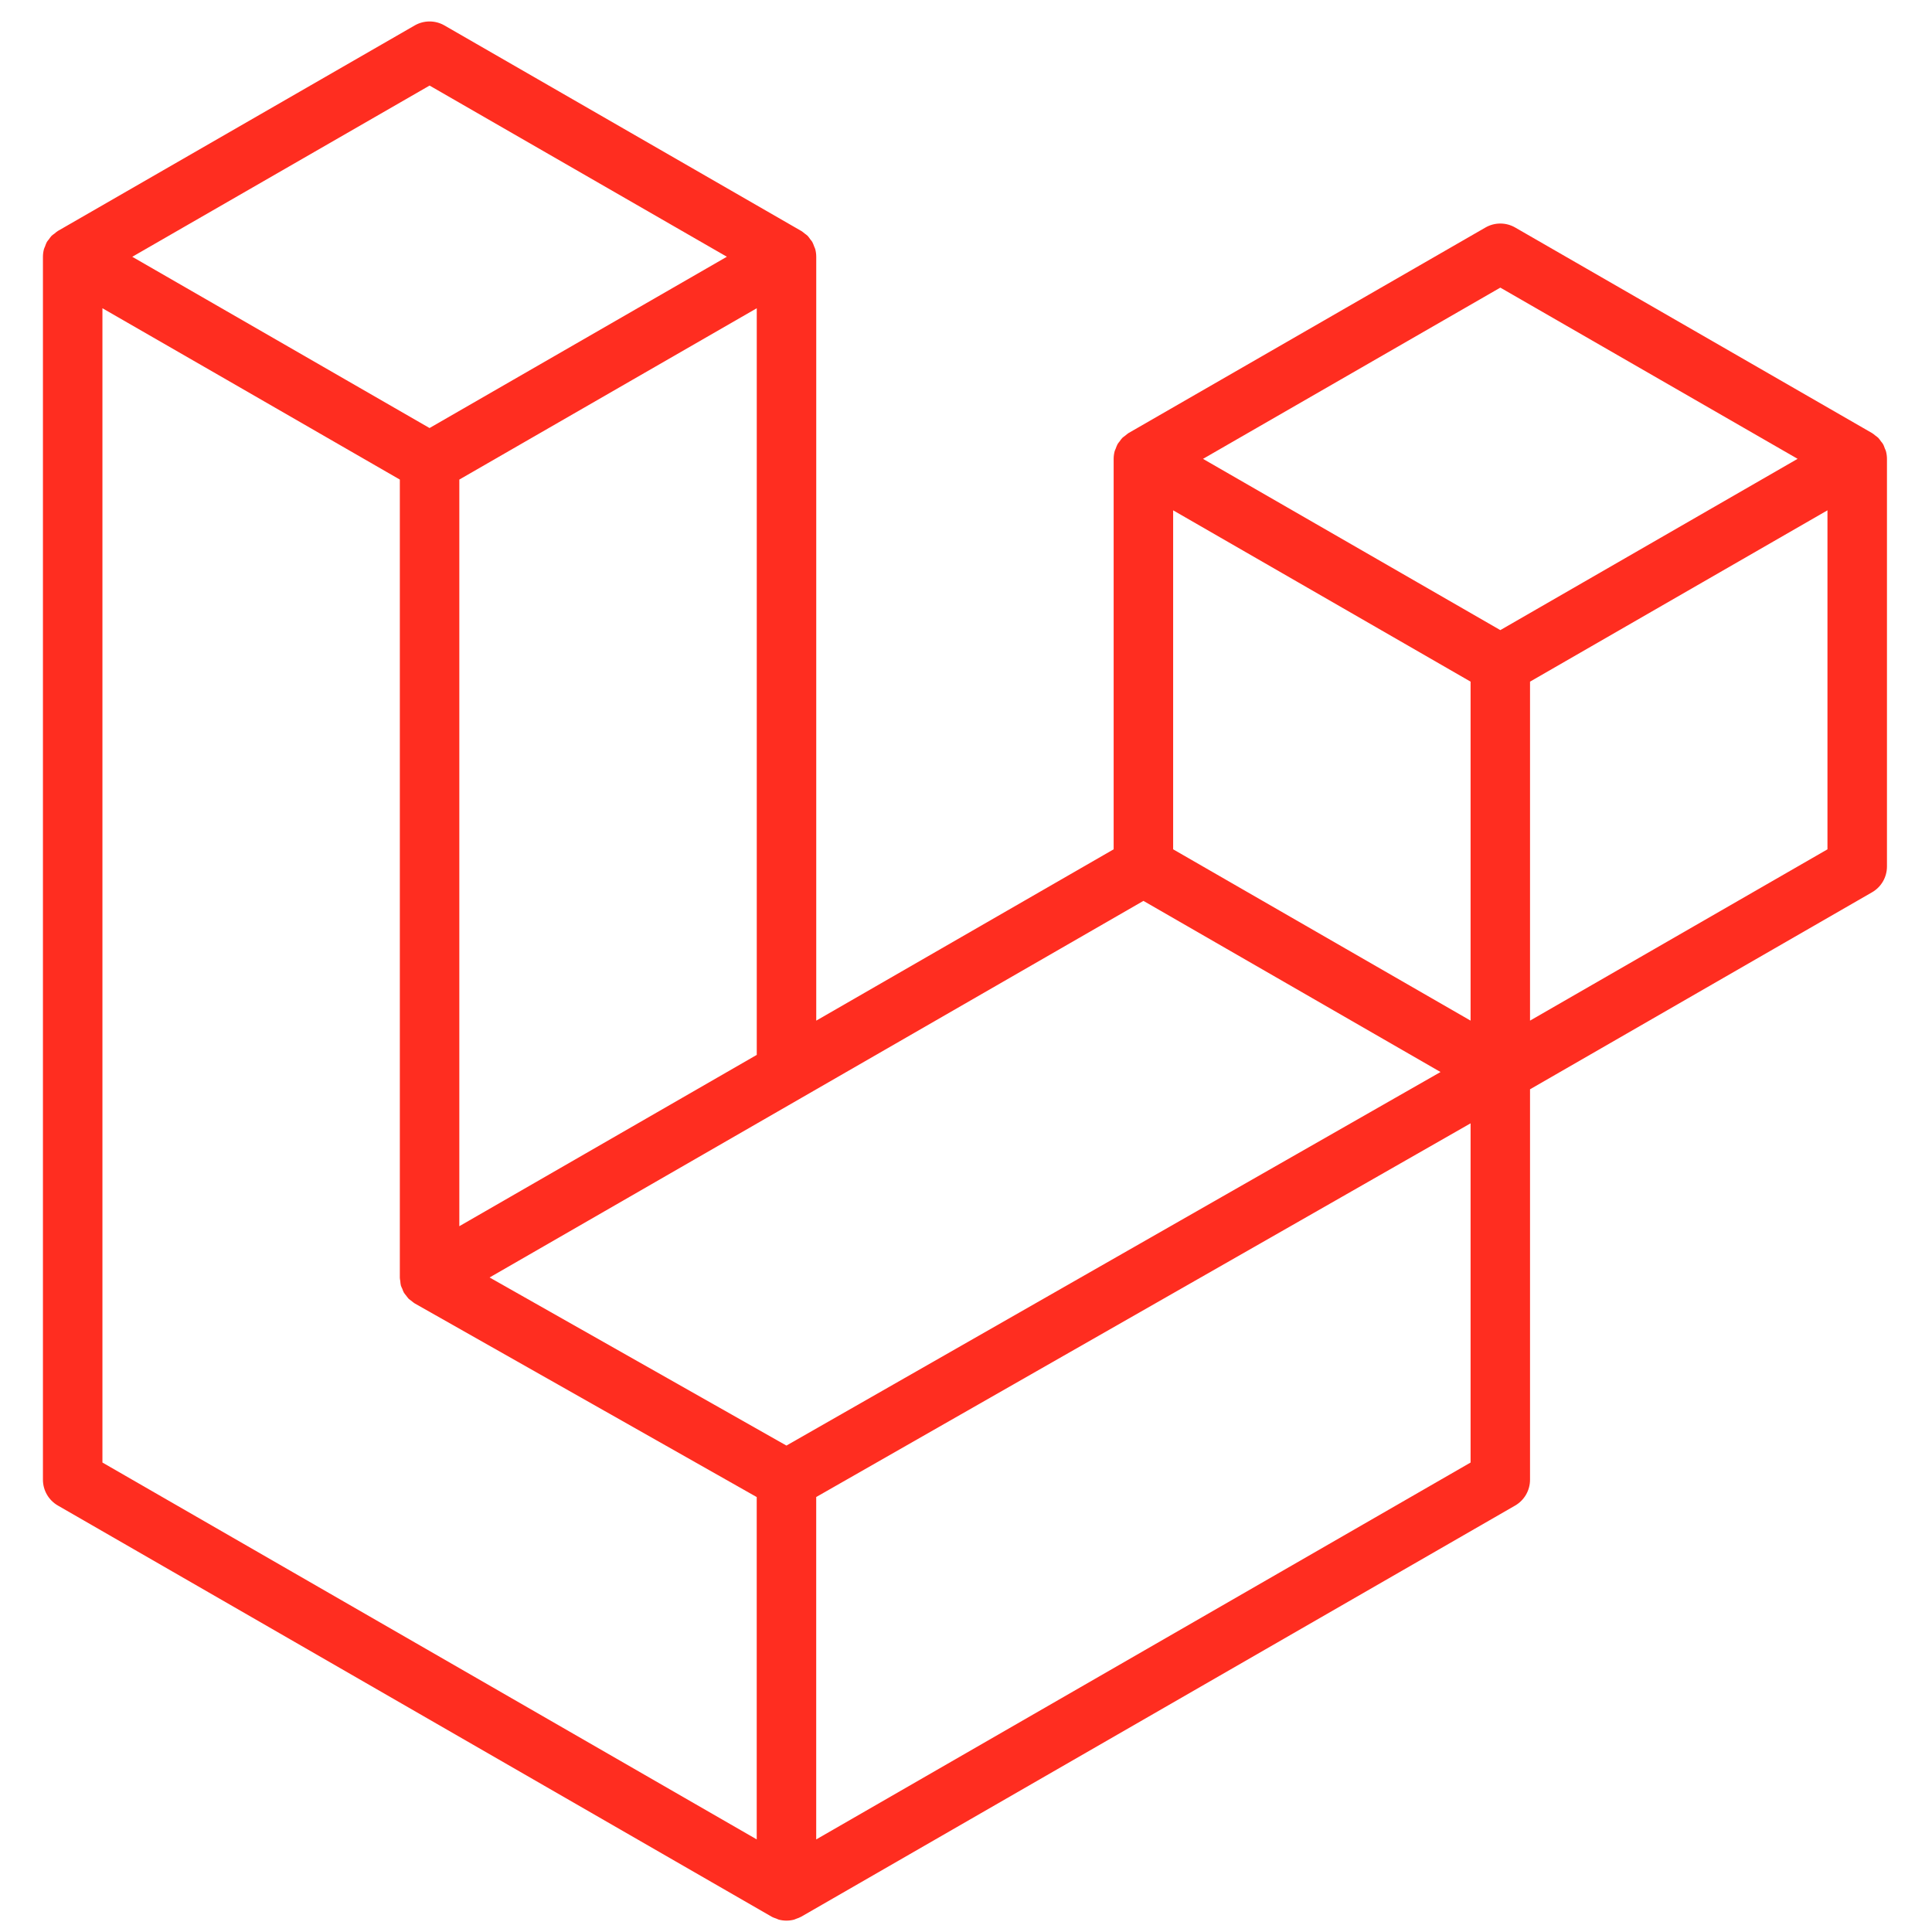
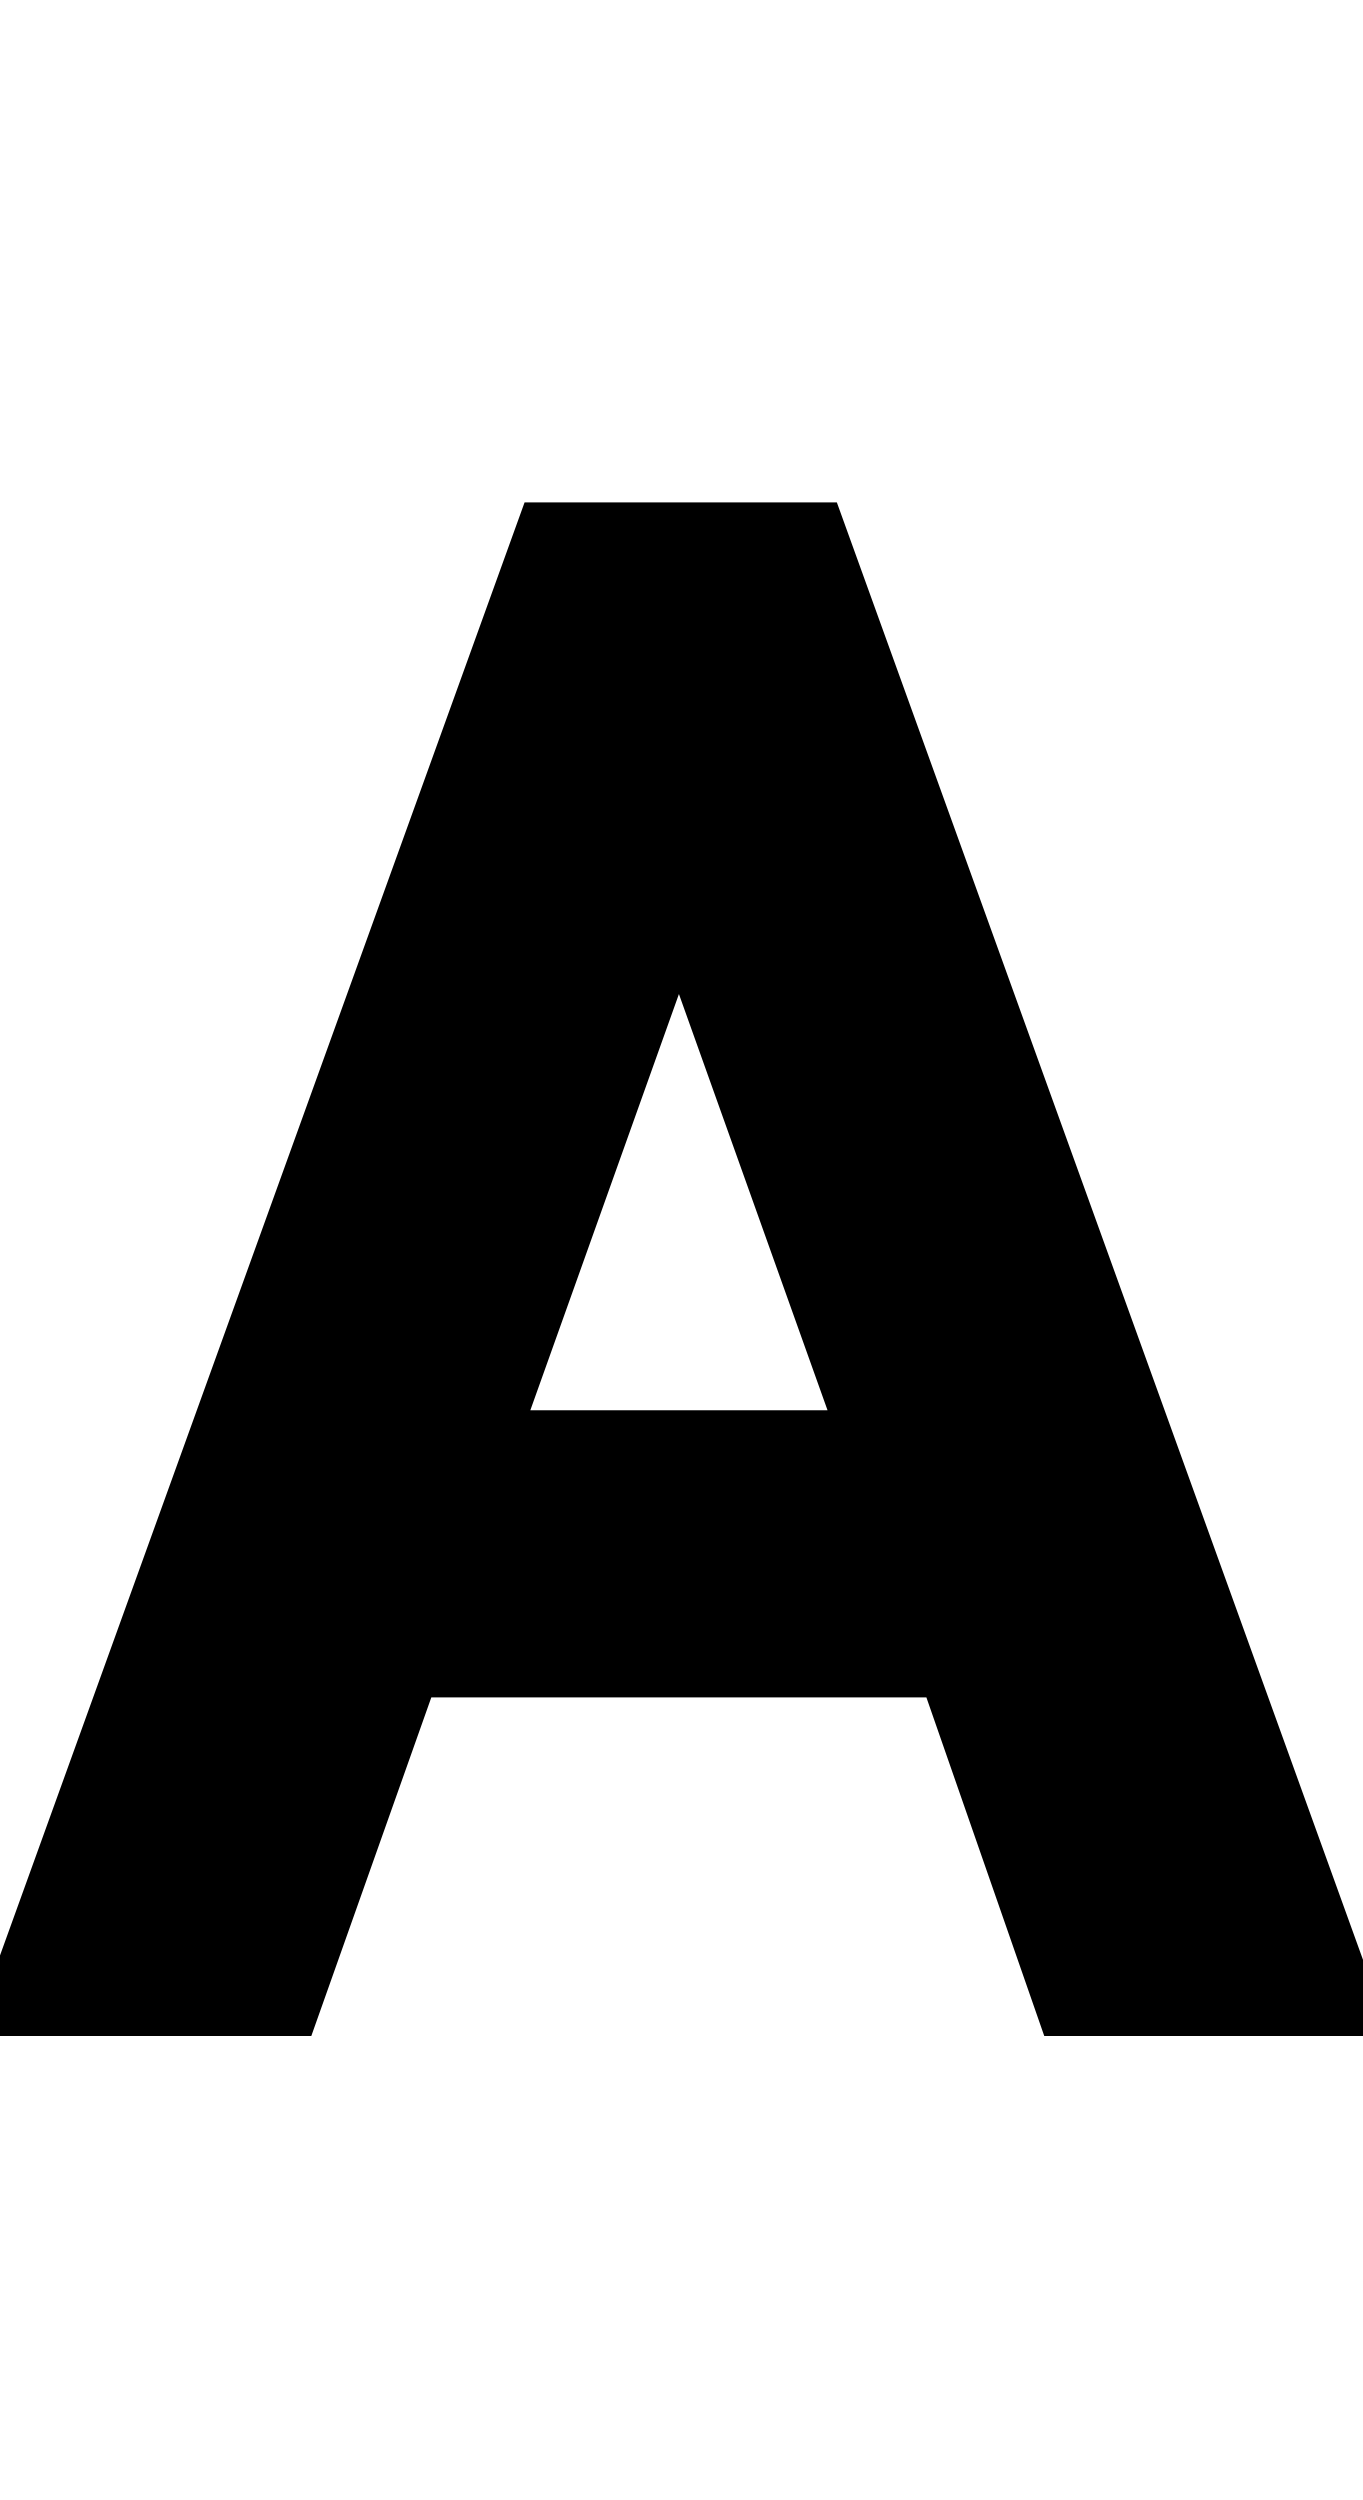
- <svg xmlns="http://www.w3.org/2000/svg" width="166" height="166" viewBox="0 0 166 166" fill="none">
-   <path fill-rule="evenodd" clip-rule="evenodd" d="M162.041 38.759C162.099 38.977 162.129 39.201 162.13 39.426V74.452C162.13 74.902 162.011 75.344 161.786 75.733C161.561 76.122 161.237 76.444 160.847 76.668L131.462 93.594V127.141C131.462 128.054 130.977 128.897 130.186 129.357L68.847 164.683C68.707 164.763 68.554 164.814 68.401 164.868C68.343 164.887 68.289 164.922 68.228 164.938C67.8 165.051 67.349 165.051 66.92 164.938C66.85 164.919 66.786 164.881 66.719 164.855C66.579 164.804 66.432 164.76 66.298 164.683L4.972 129.357C4.583 129.133 4.259 128.81 4.034 128.421C3.808 128.032 3.69 127.591 3.689 127.141L3.689 22.063C3.689 21.834 3.721 21.61 3.779 21.393C3.798 21.32 3.843 21.253 3.868 21.179C3.916 21.045 3.961 20.908 4.031 20.783C4.079 20.7 4.149 20.633 4.206 20.557C4.28 20.454 4.347 20.349 4.433 20.26C4.506 20.186 4.602 20.132 4.685 20.068C4.778 19.992 4.861 19.909 4.966 19.848L35.633 2.185C36.022 1.961 36.462 1.844 36.91 1.844C37.358 1.844 37.798 1.961 38.186 2.185L68.851 19.848H68.857C68.959 19.912 69.045 19.992 69.138 20.065C69.221 20.129 69.313 20.186 69.387 20.257C69.476 20.349 69.54 20.454 69.616 20.557C69.671 20.633 69.744 20.7 69.789 20.783C69.862 20.911 69.904 21.045 69.955 21.179C69.98 21.253 70.025 21.32 70.044 21.396C70.103 21.614 70.133 21.838 70.133 22.063V87.694L95.686 72.974V39.423C95.686 39.2 95.718 38.973 95.775 38.759C95.798 38.683 95.839 38.615 95.865 38.542C95.916 38.408 95.96 38.271 96.031 38.146C96.079 38.063 96.149 37.996 96.203 37.92C96.279 37.818 96.343 37.712 96.433 37.623C96.506 37.549 96.599 37.495 96.681 37.431C96.777 37.355 96.86 37.272 96.962 37.211L127.633 19.548C128.021 19.324 128.461 19.206 128.91 19.206C129.358 19.206 129.798 19.324 130.186 19.548L160.85 37.211C160.959 37.275 161.042 37.355 161.137 37.428C161.217 37.492 161.31 37.549 161.383 37.62C161.473 37.712 161.536 37.818 161.613 37.92C161.67 37.996 161.741 38.063 161.785 38.146C161.859 38.271 161.9 38.408 161.951 38.542C161.98 38.615 162.021 38.683 162.041 38.759ZM157.018 72.974V43.848L146.287 50.028L131.462 58.568V87.694L157.021 72.974H157.018ZM126.354 125.663V96.518L111.771 104.85L70.13 128.626V158.046L126.354 125.663ZM8.801 26.485V125.663L65.018 158.043V128.629L35.649 112L35.64 111.994L35.627 111.988C35.528 111.93 35.445 111.847 35.353 111.777C35.273 111.713 35.18 111.662 35.11 111.592L35.104 111.582C35.021 111.502 34.963 111.403 34.893 111.314C34.829 111.228 34.753 111.154 34.702 111.065L34.699 111.055C34.641 110.96 34.606 110.845 34.565 110.736C34.523 110.64 34.469 110.551 34.443 110.449C34.411 110.328 34.405 110.197 34.392 110.072C34.379 109.976 34.354 109.881 34.354 109.785V109.778V41.205L19.532 32.662L8.801 26.485ZM36.913 7.35L11.364 22.063L36.907 36.777L62.453 22.06L36.907 7.35H36.913ZM50.2 99.174L65.022 90.637V26.485L54.291 32.665L39.466 41.205V105.357L50.2 99.174ZM128.91 24.713L103.363 39.426L128.91 54.14L154.453 39.423L128.91 24.713ZM126.354 58.568L111.529 50.028L100.798 43.848V72.974L115.619 81.511L126.354 87.694V58.568ZM67.571 124.205L105.042 102.803L123.772 92.109L98.245 77.405L68.854 94.334L42.066 109.762L67.571 124.205Z" fill="#FF2D20" />
+ <svg xmlns="http://www.w3.org/2000/svg" viewBox="214.075 121.156 19.078 35" width="19.078px" height="35px">
+   <path d="M 218.08 149.16 L 214.38 149.16 L 221.77 128.69 L 225.44 128.69 L 232.83 149.16 L 229.05 149.16 L 227.4 144.42 L 219.76 144.42 Z M 223.15 134.79 L 220.79 141.4 L 226.37 141.4 L 224.01 134.79 Q 223.9 134.37 223.76 133.95 Q 223.62 133.53 223.59 133.22 Q 223.54 133.5 223.41 133.94 Q 223.29 134.37 223.15 134.79 Z" style="stroke: rgb(0, 0, 0); text-transform: capitalize; text-wrap-mode: nowrap;" />
</svg>
